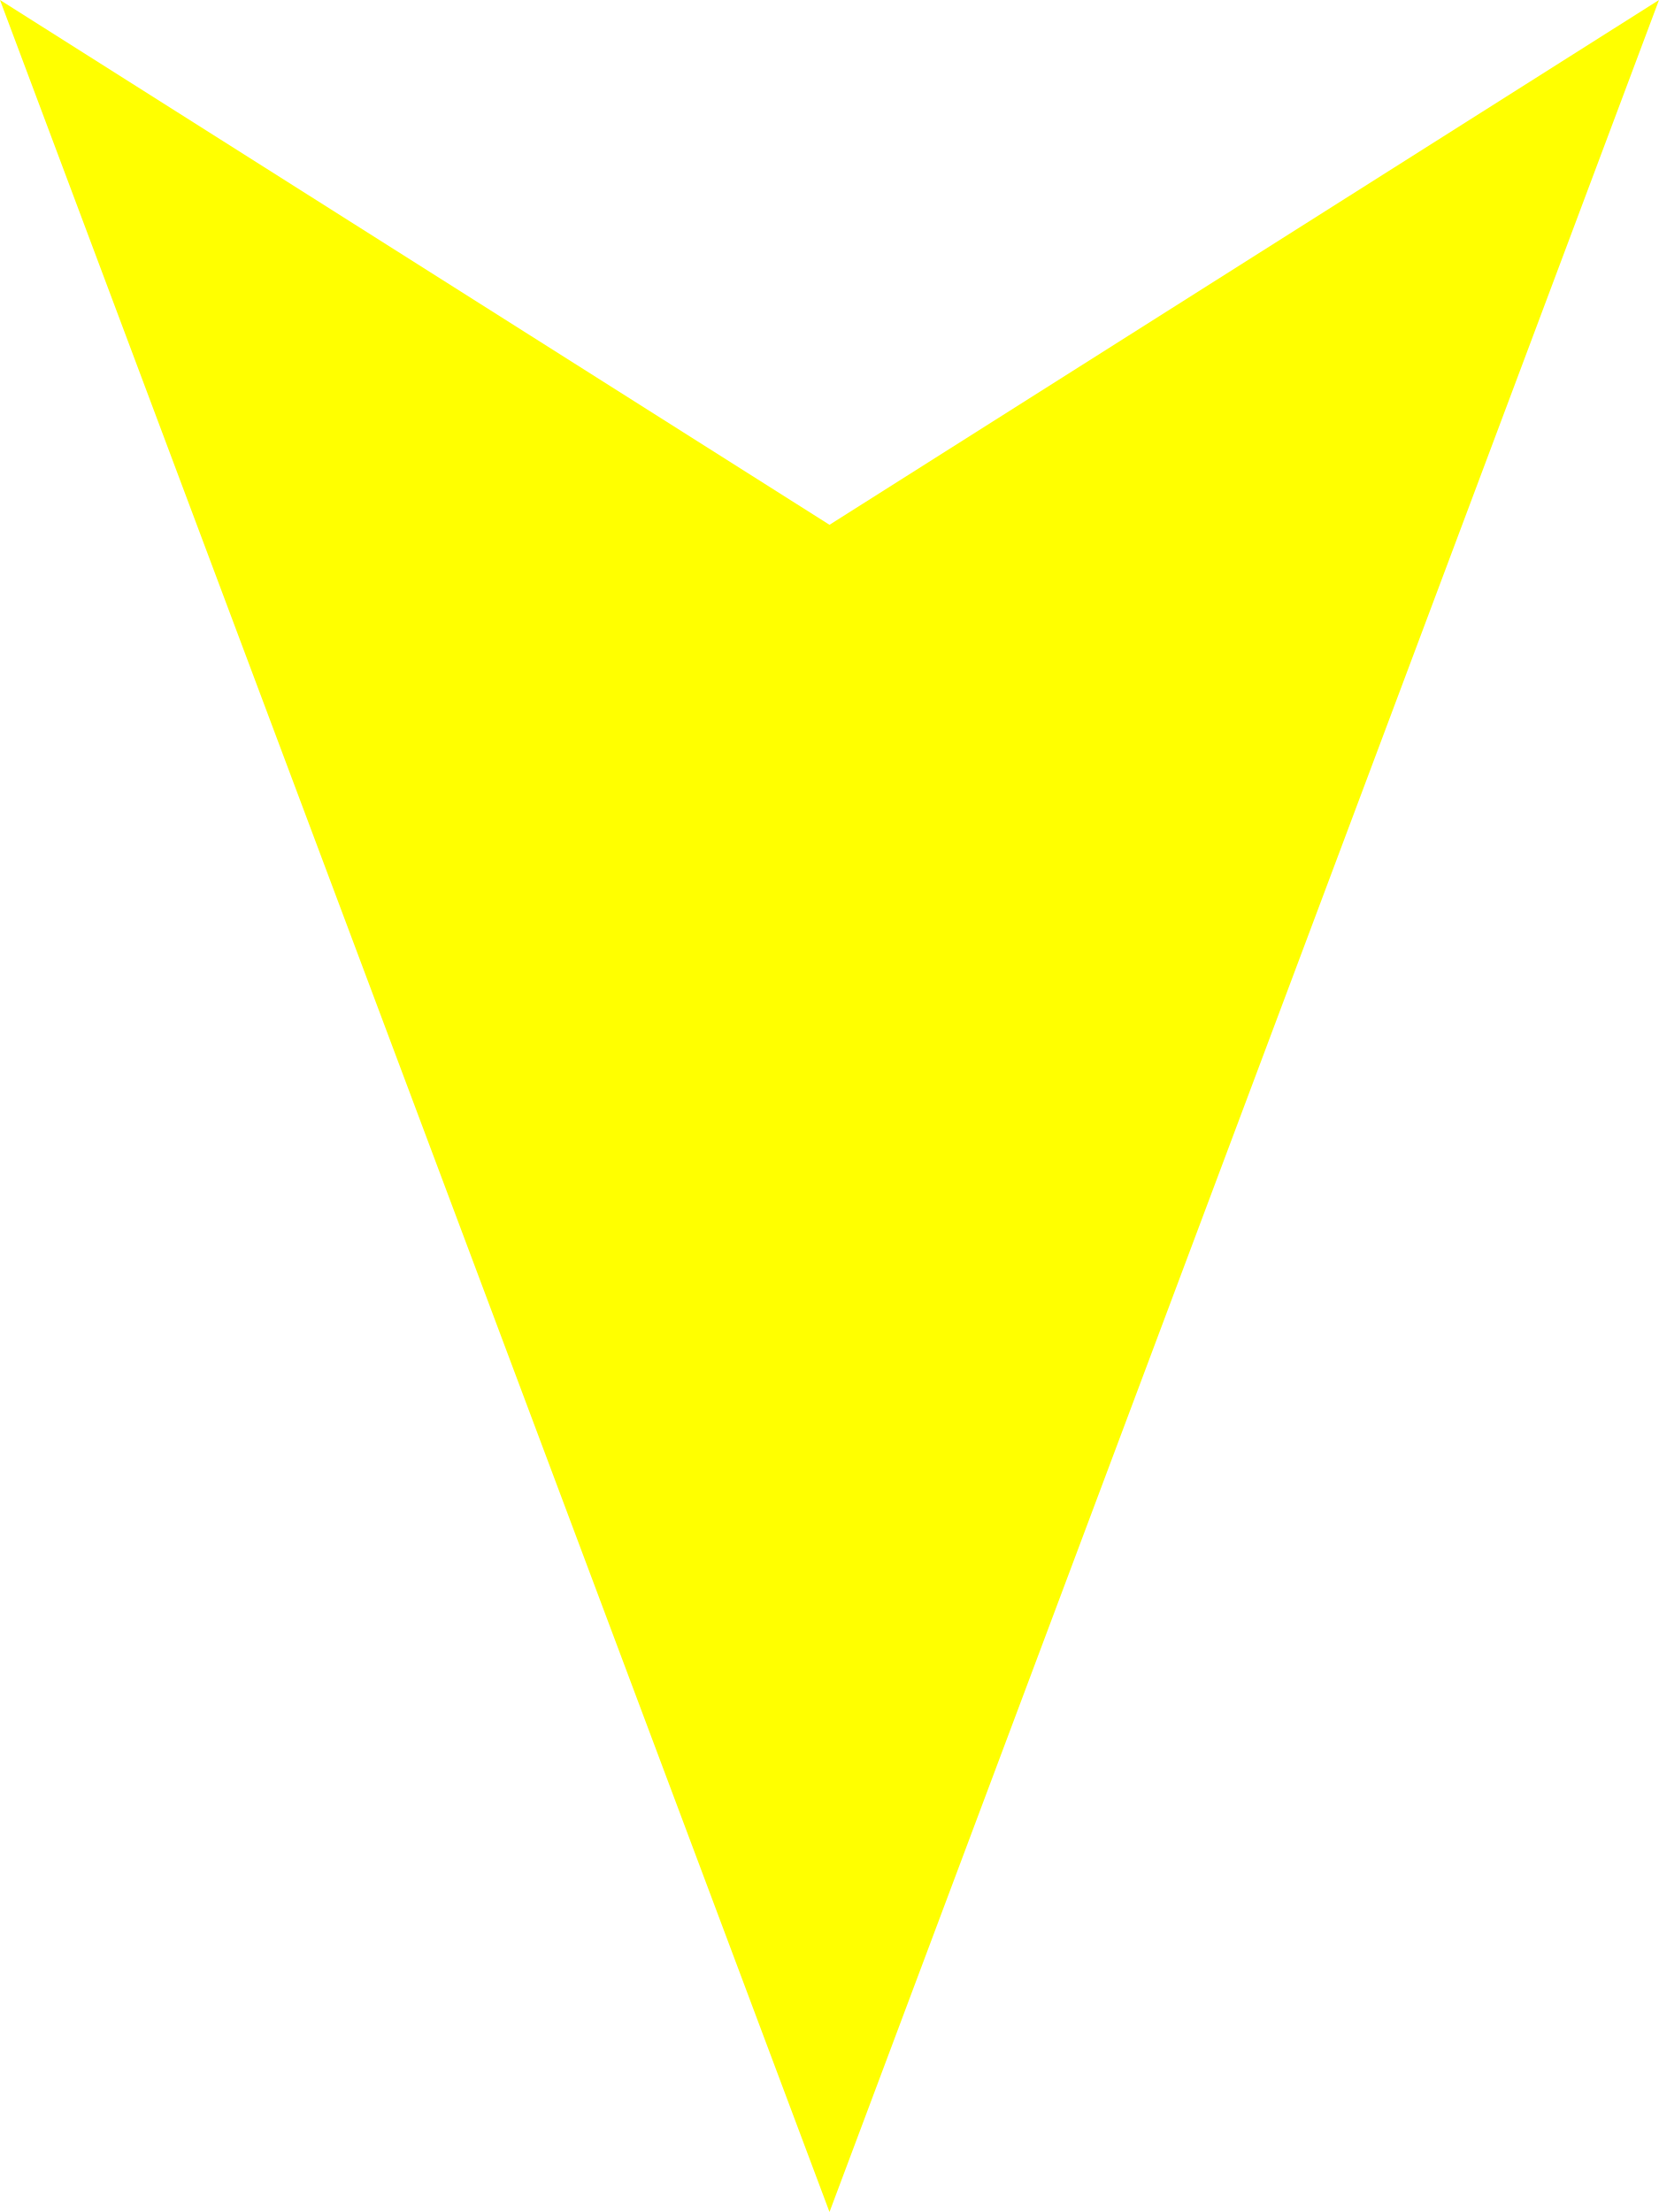
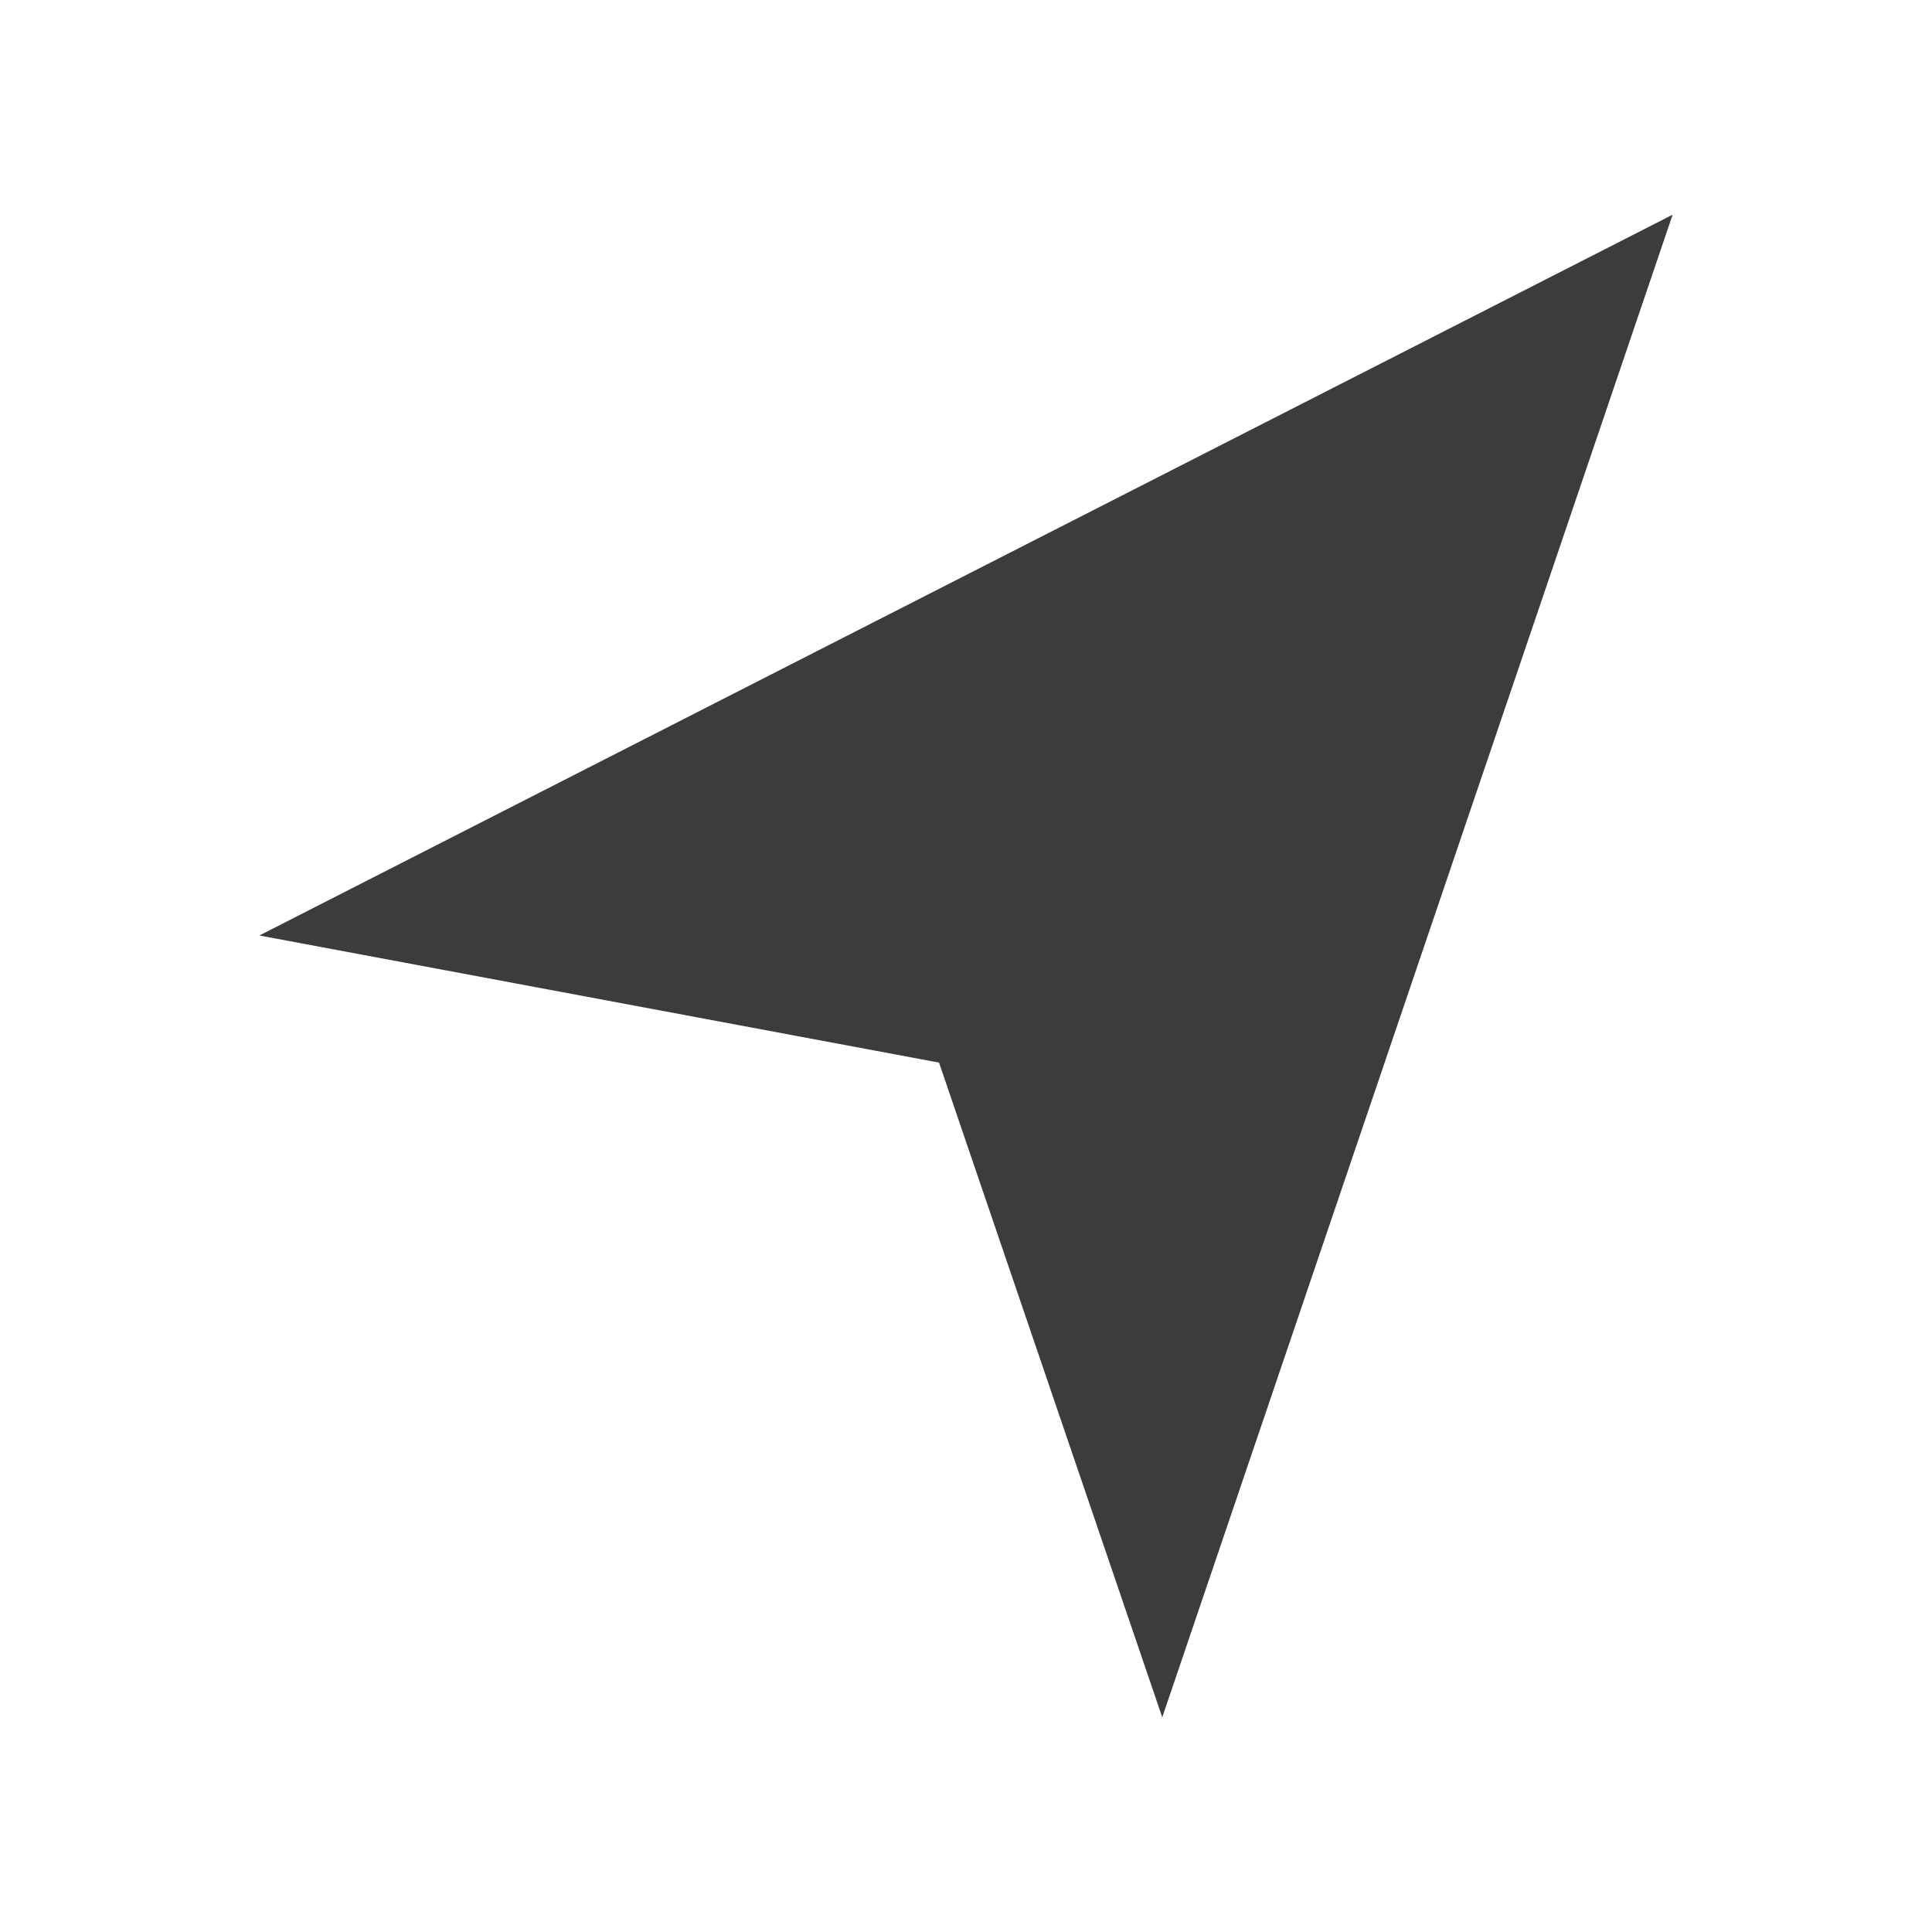
- <svg xmlns="http://www.w3.org/2000/svg" width="6" height="8" viewBox="0 0 6 8" fill="none">
+ <svg xmlns="http://www.w3.org/2000/svg" width="24" height="24" viewBox="0 0 24 24" fill="none">
  <g id="icon_ui_arrow">
-     <g id="color_stroke">
-       <path id="Vector" d="M3 8L1.66433e-07 -1.66443e-07L3 1.898L6 3.58094e-07L3 8Z" fill="#FFFF00" />
+     <g id="icon_ui_arrow_2">
+       <g id="color_stroke">
+         <path id="Vector" d="M20.778 2.667L14.438 21.333L11.665 13.2L3.222 11.621L20.778 2.667Z" fill="#3C3C3B" />
+       </g>
    </g>
  </g>
</svg>
